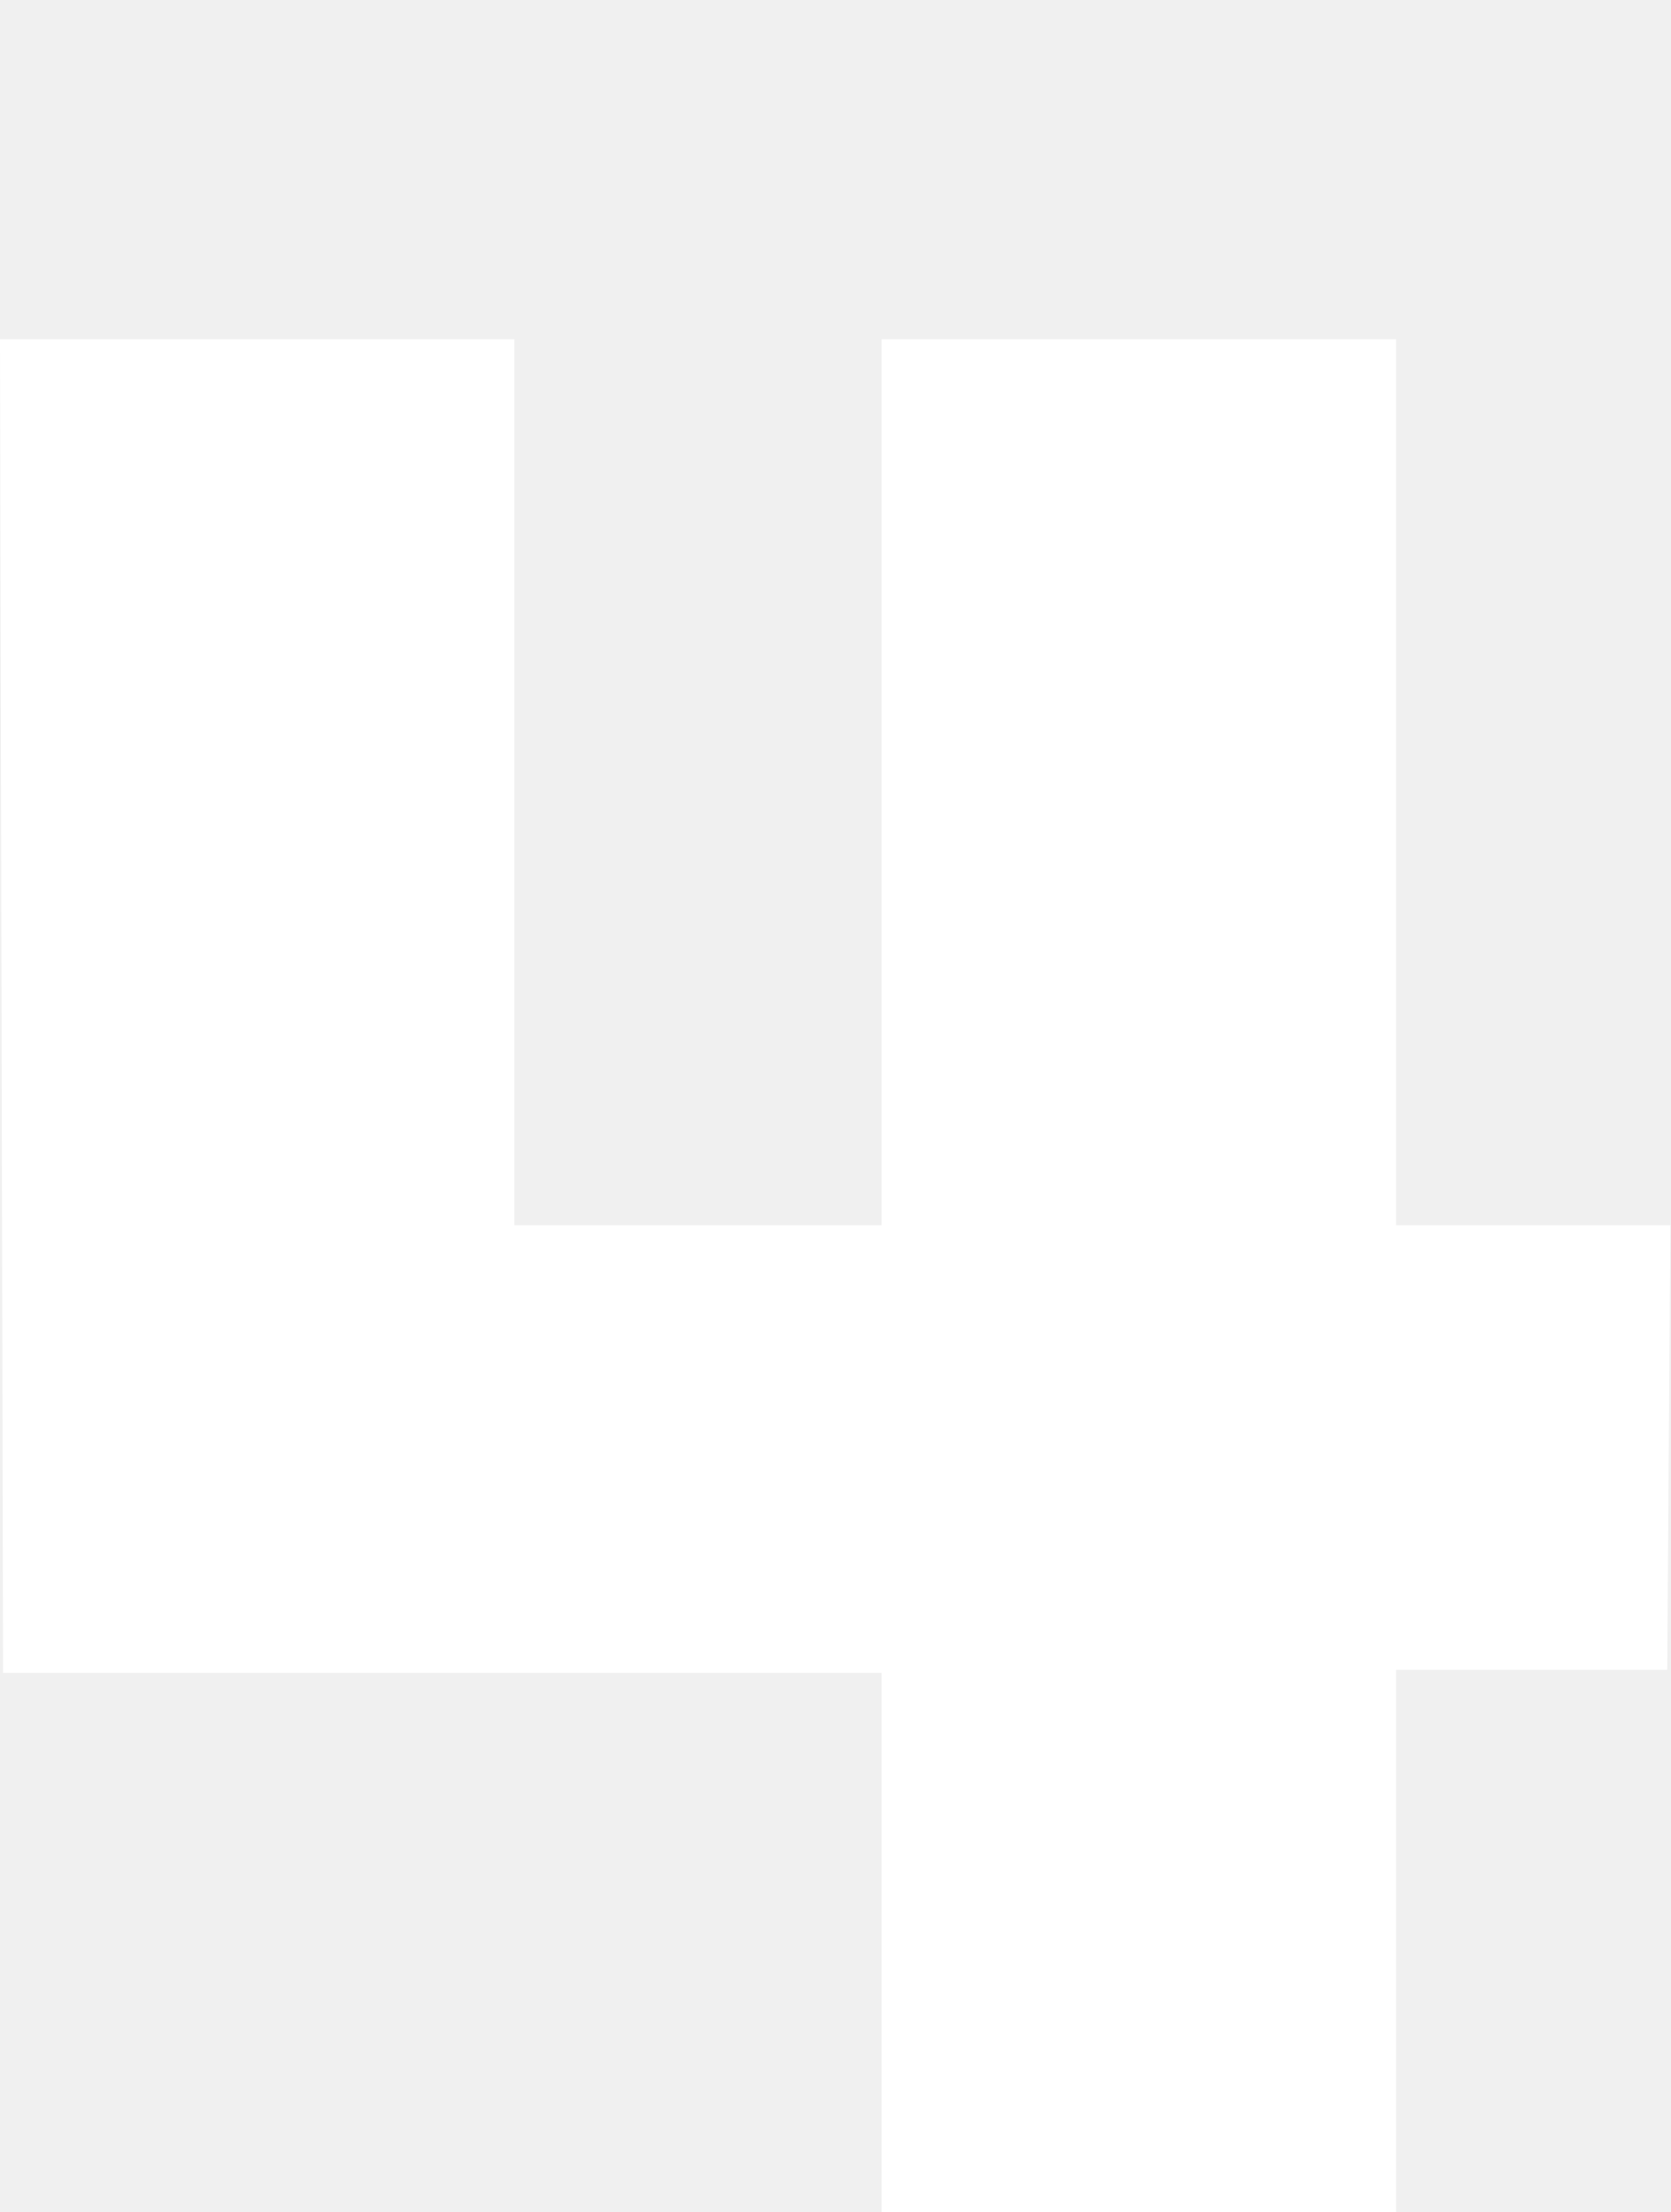
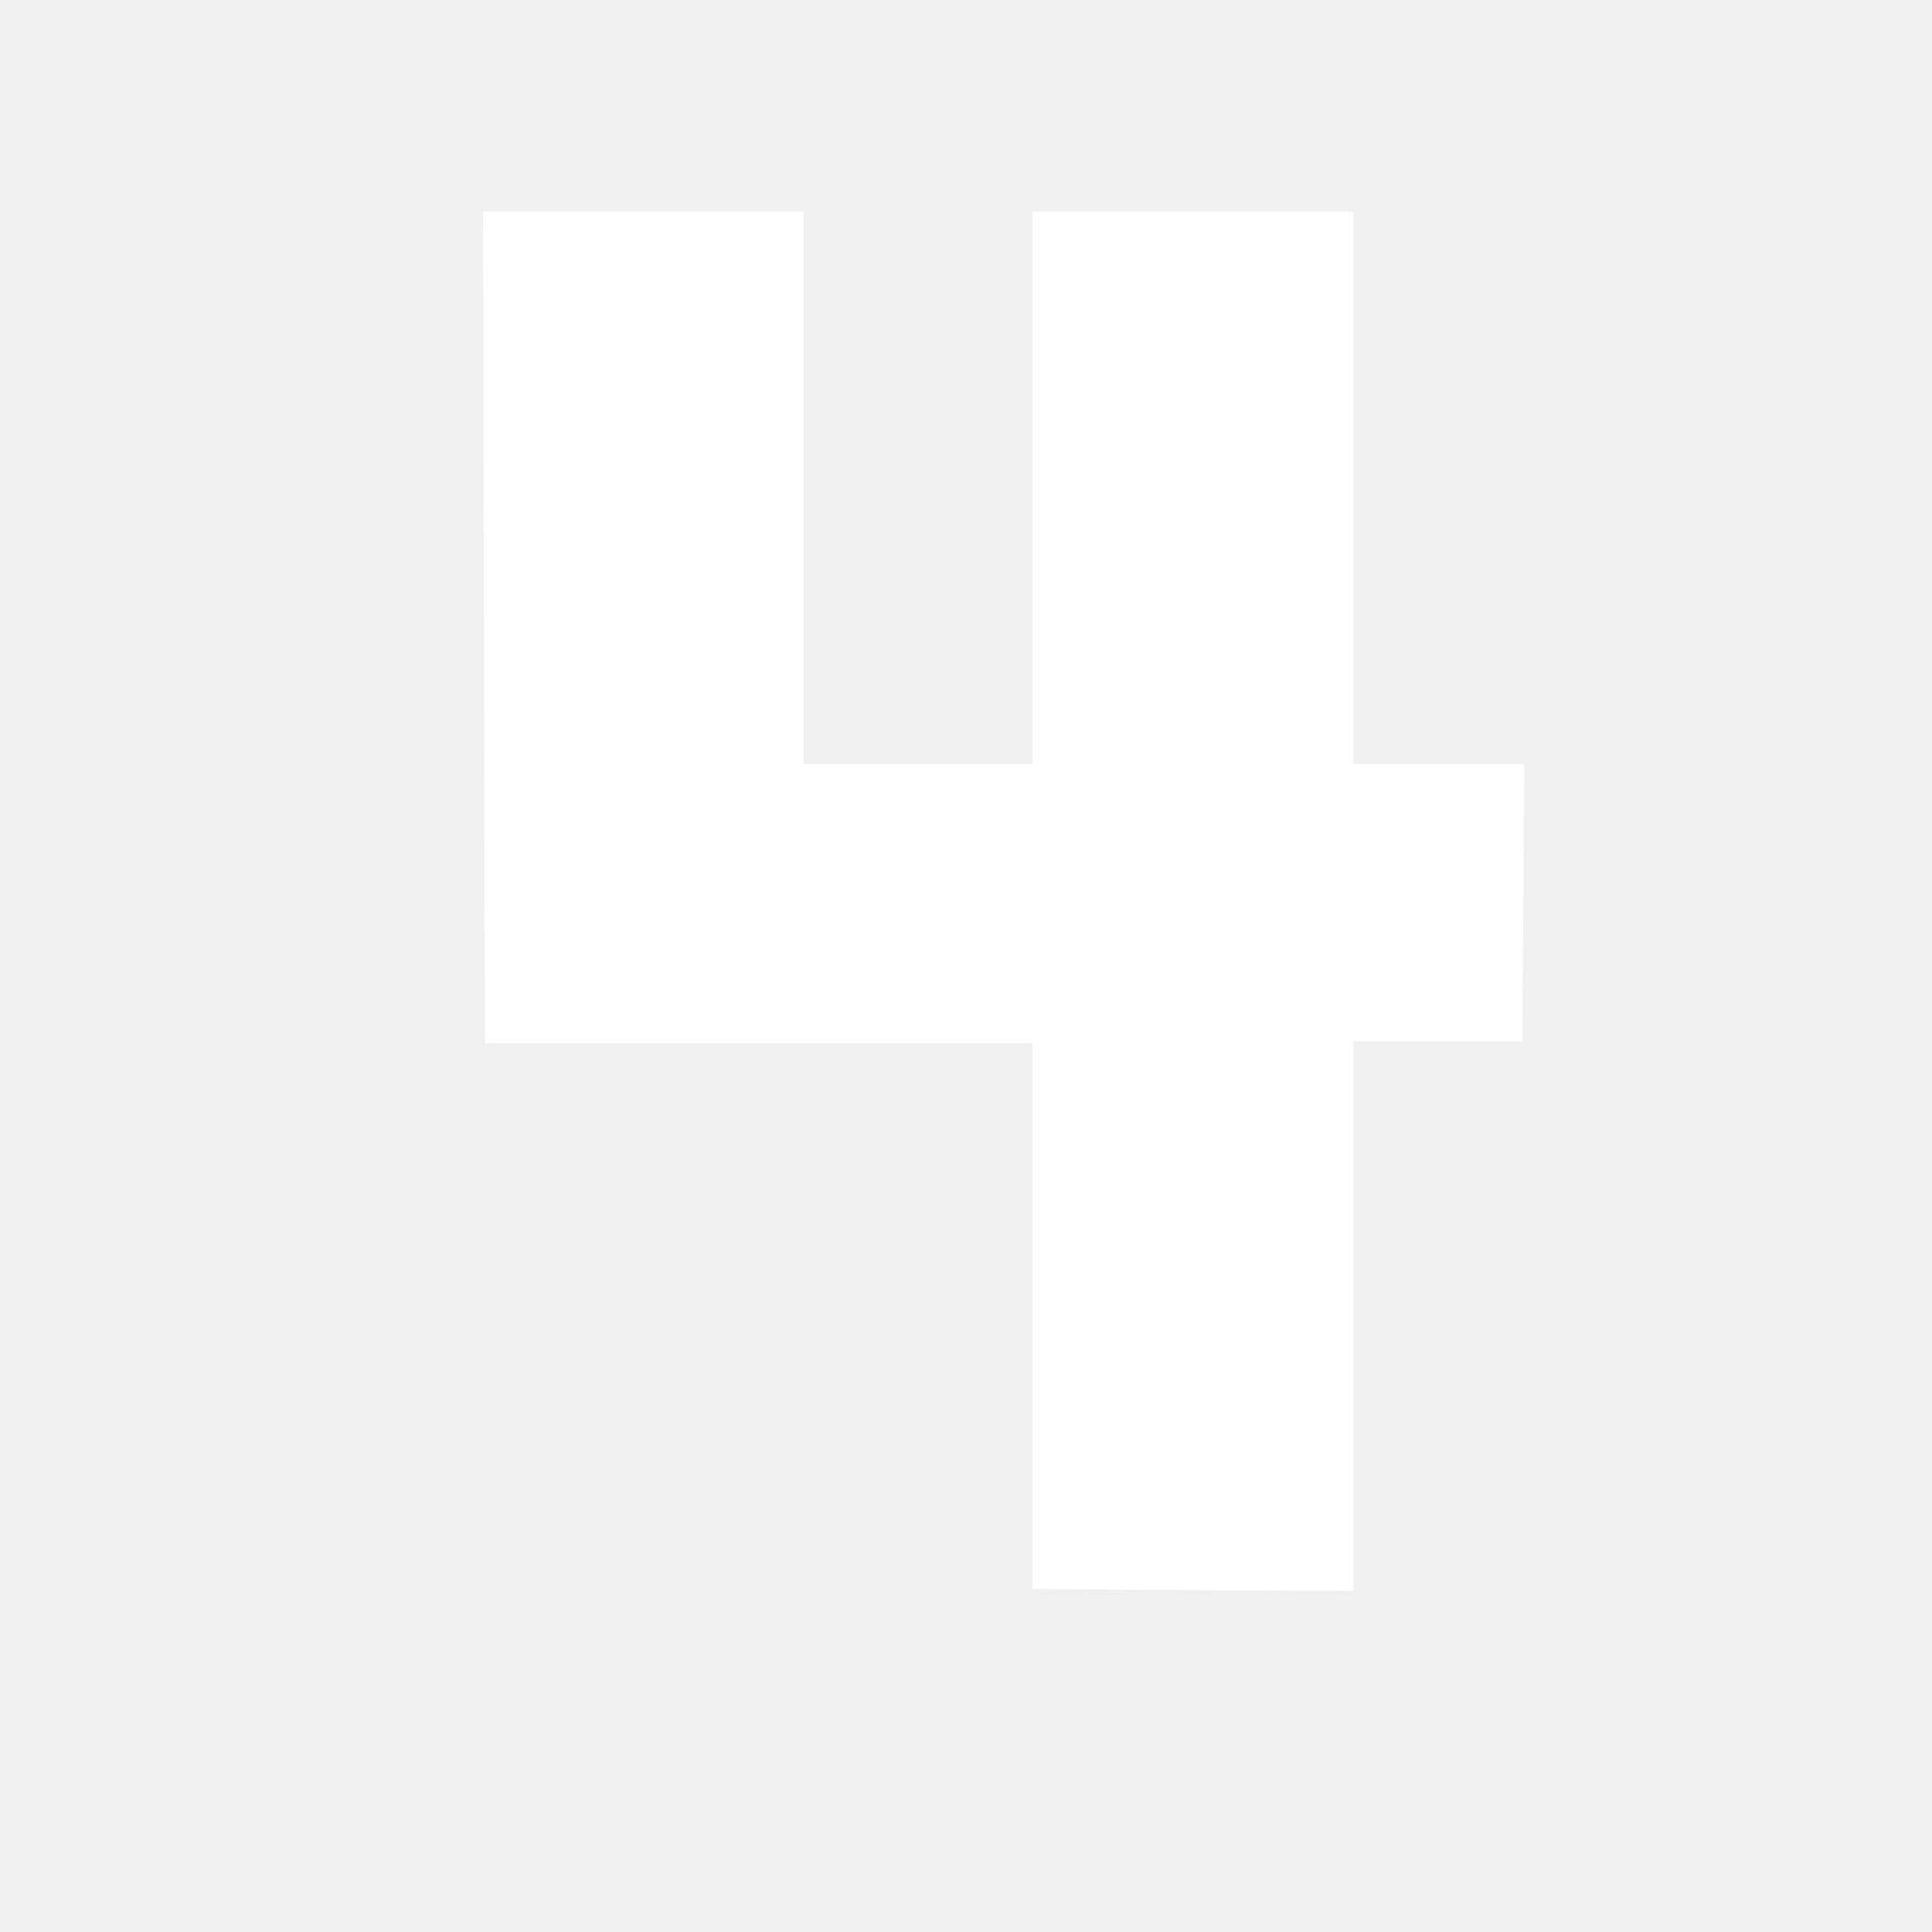
- <svg xmlns="http://www.w3.org/2000/svg" version="1.1">
+ <svg xmlns="http://www.w3.org/2000/svg" viewBox="-50 0 200 200" version="1.1">
  <path fill="#FFF" transform="scale(0.1, -0.1) translate(0, -1638)" d="M1078 847h-177v572h-332v-572h-237v572h-332l2 -861h567v-565l332 -2v569h175z" />
</svg>
